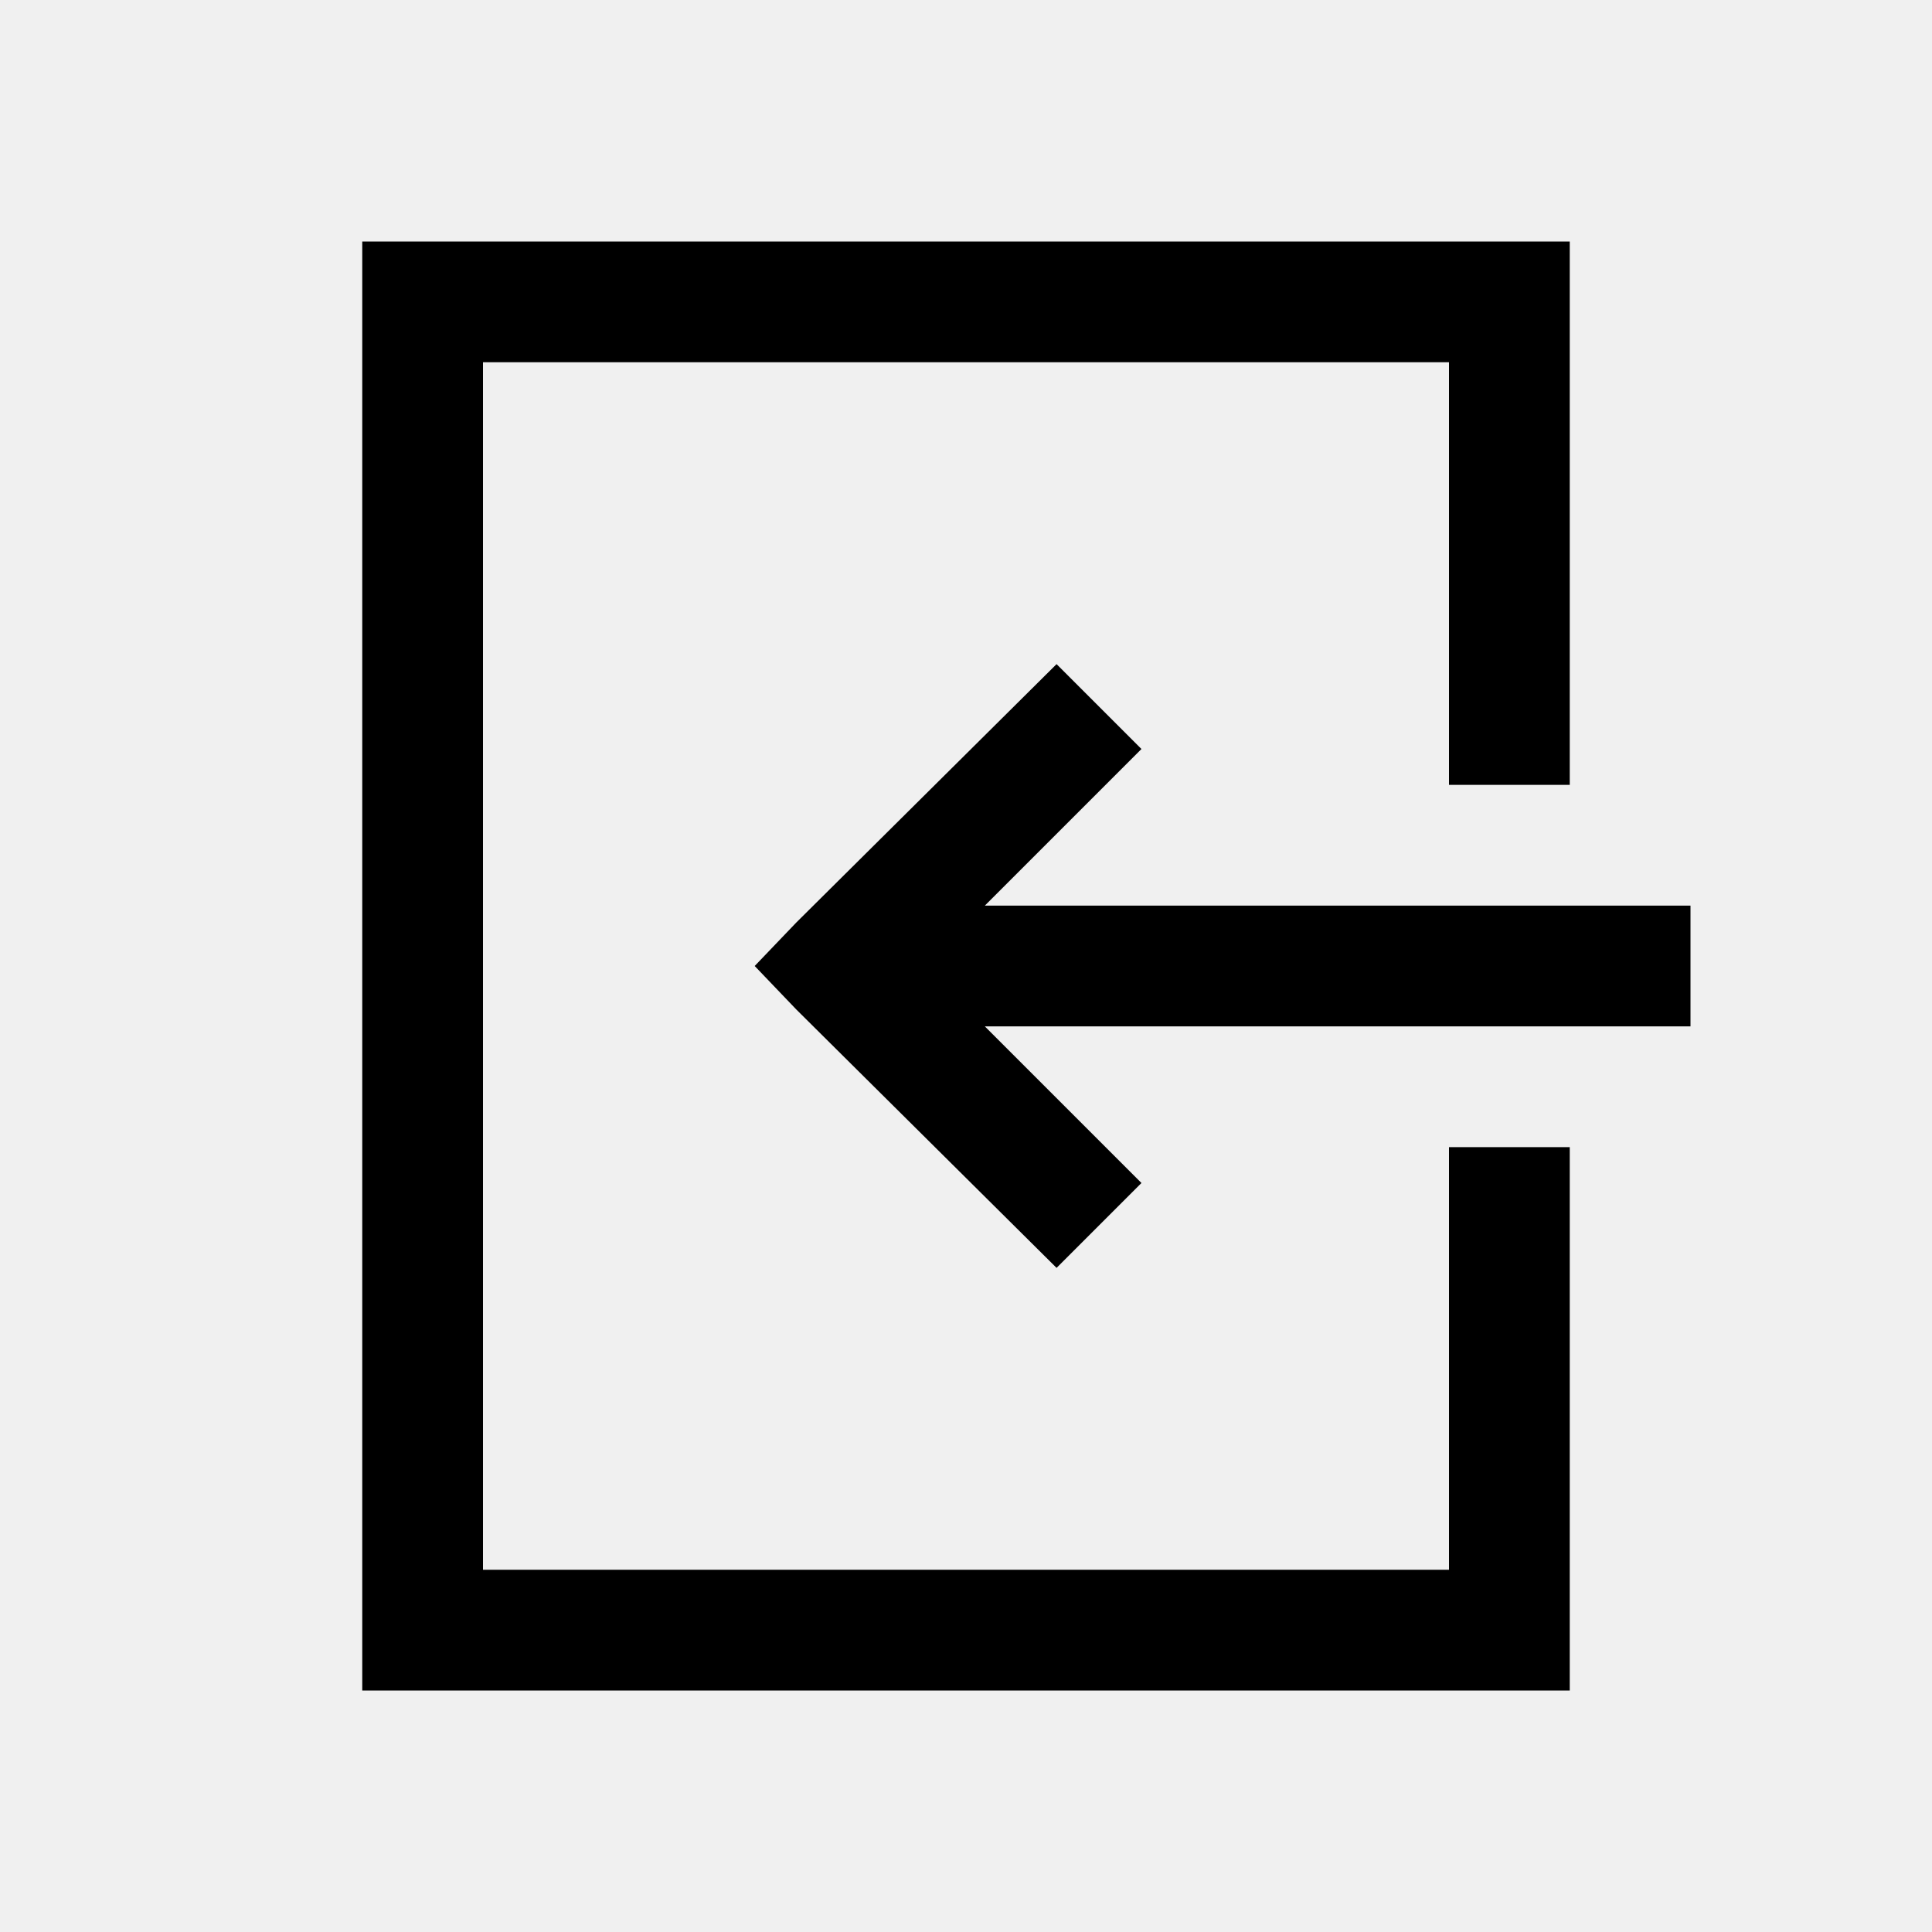
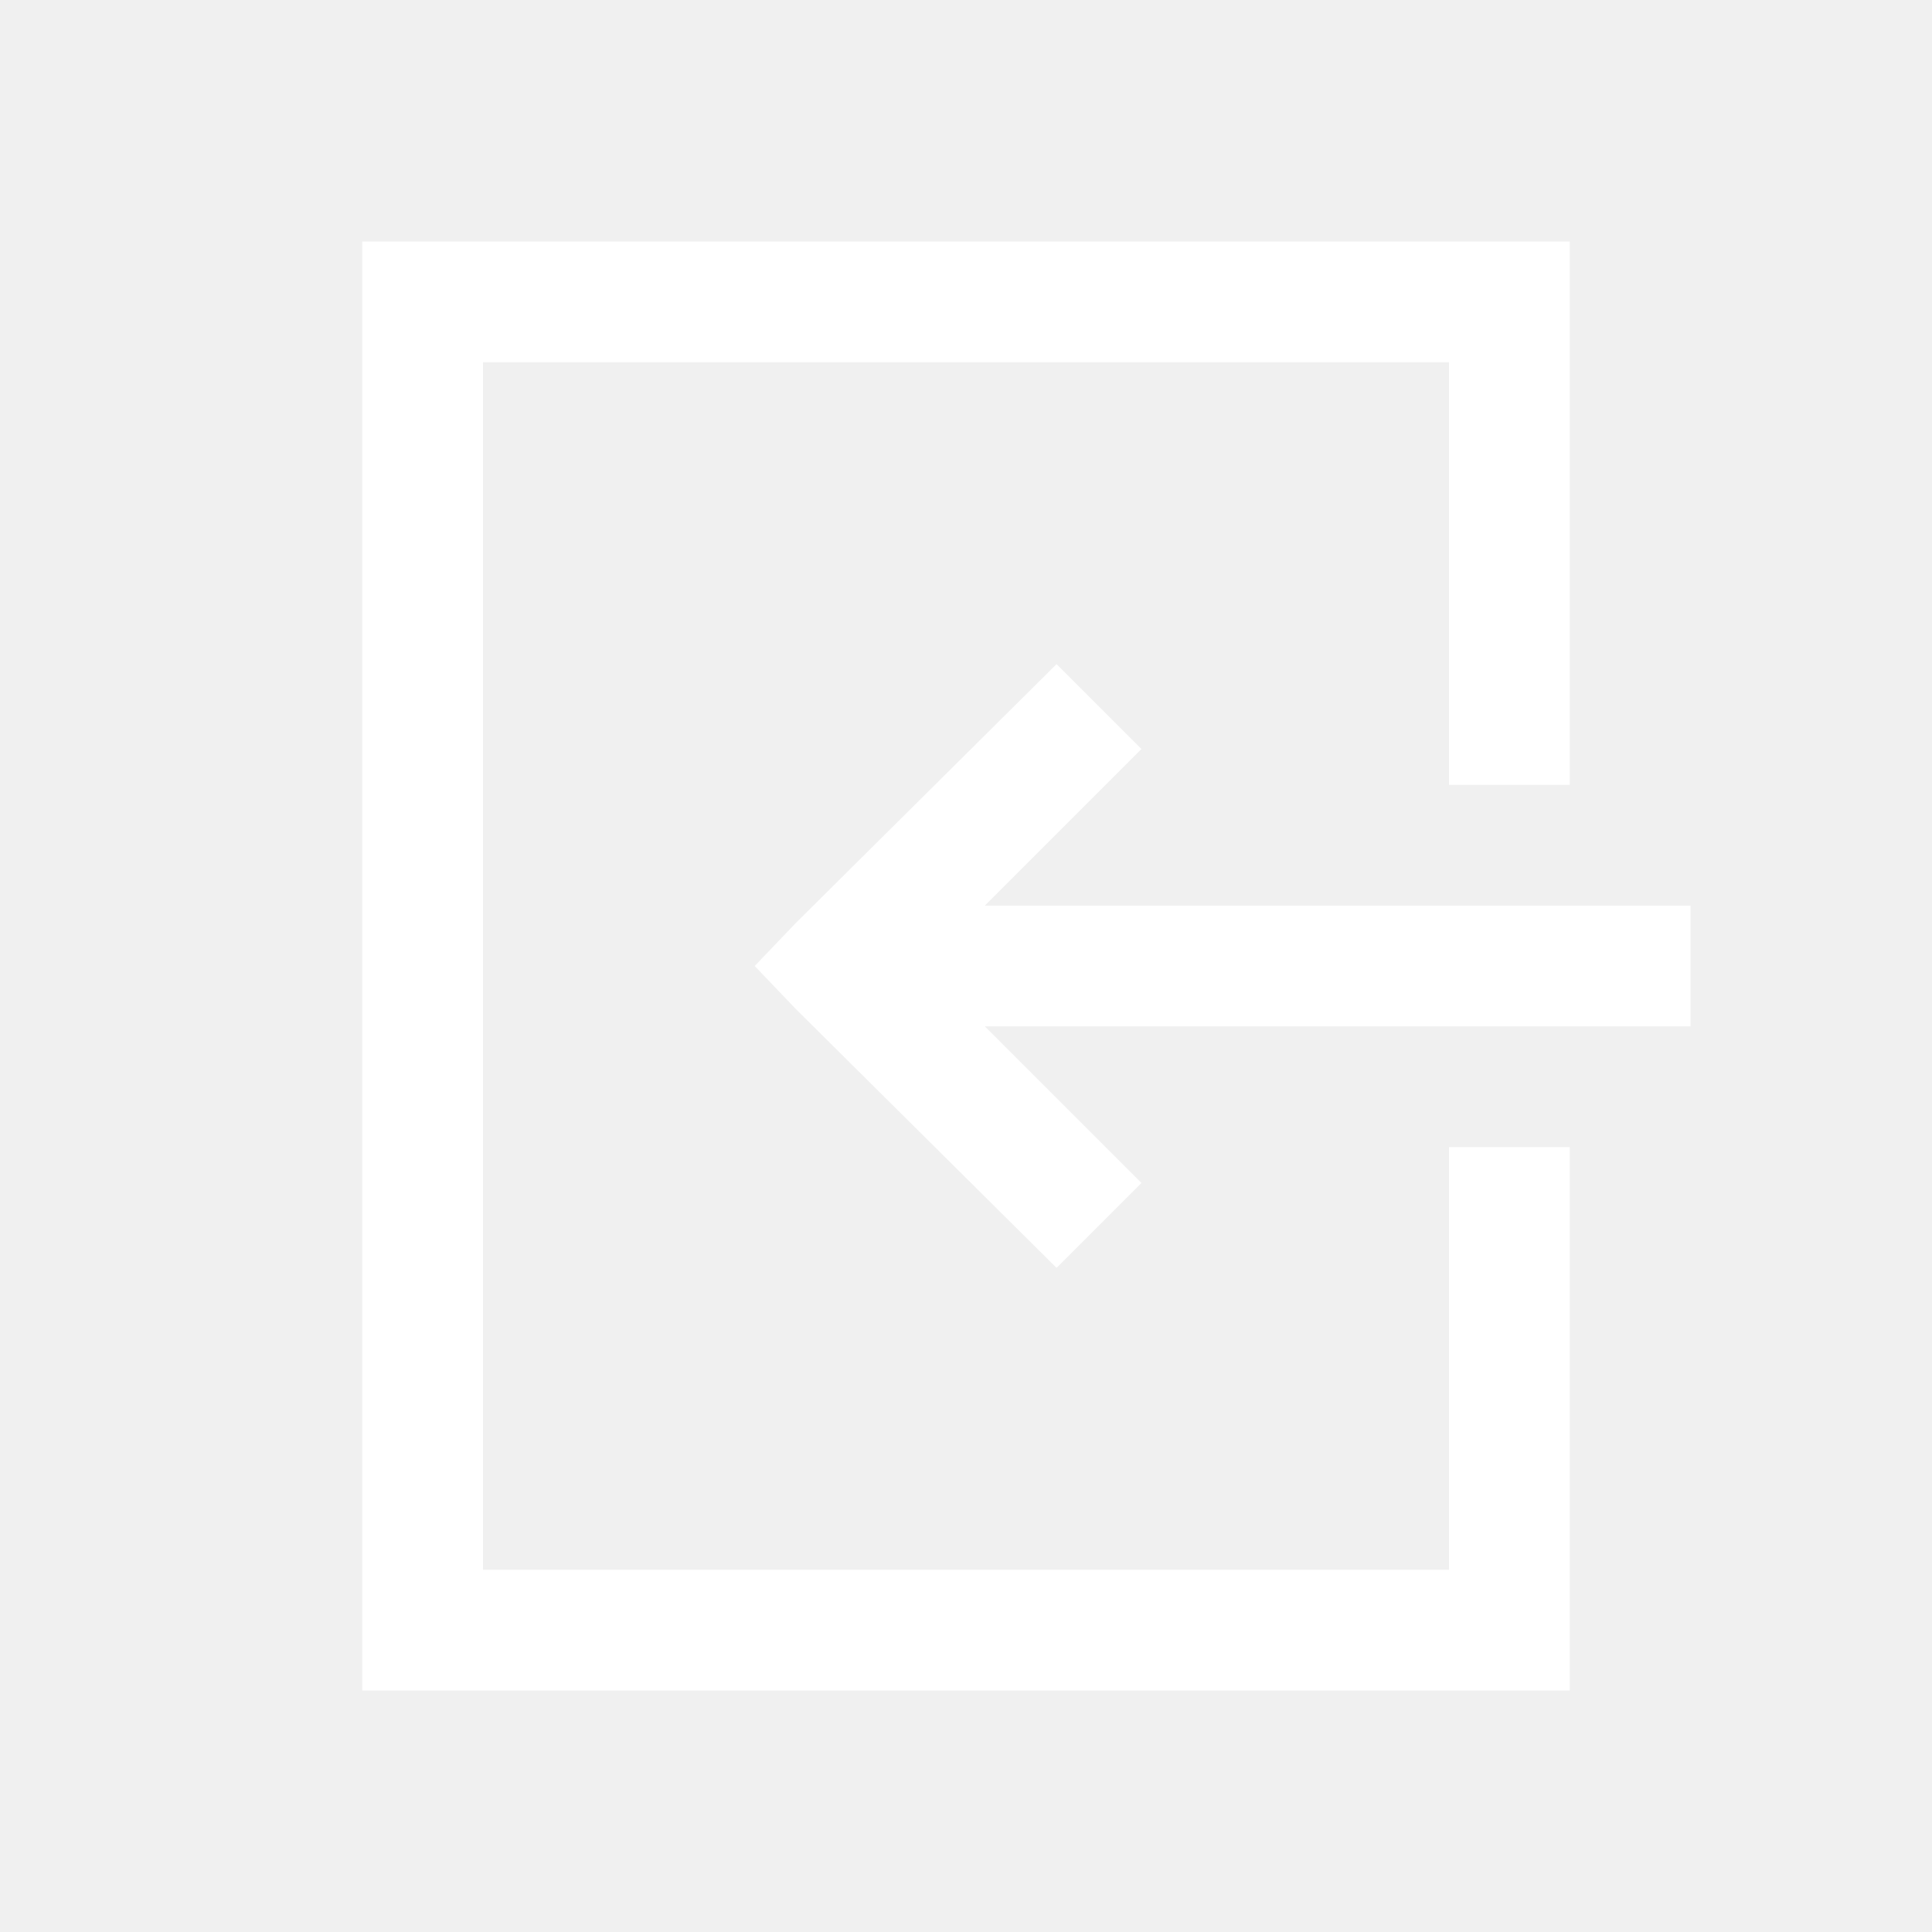
- <svg xmlns="http://www.w3.org/2000/svg" fill="#000000" width="64px" height="64px" viewBox="0 0 32 32">
+ <svg xmlns="http://www.w3.org/2000/svg" fill="#ffffff" width="64px" height="64px" viewBox="0 0 32 32">
  <g id="SVGRepo_bgCarrier" stroke-width="0" />
  <g id="SVGRepo_tracerCarrier" stroke-linecap="round" stroke-linejoin="round" />
  <g id="SVGRepo_iconCarrier">
    <path d="M 6 4 L 6 28 L 26 28 L 26 19 L 24 19 L 24 26 L 8 26 L 8 6 L 24 6 L 24 13 L 26 13 L 26 4 Z M 17.5 11 L 13.188 15.281 L 12.5 16 L 13.188 16.719 L 17.5 21 L 18.906 19.594 L 16.312 17 L 28 17 L 28 15 L 16.312 15 L 18.906 12.406 Z" />
  </g>
</svg>
